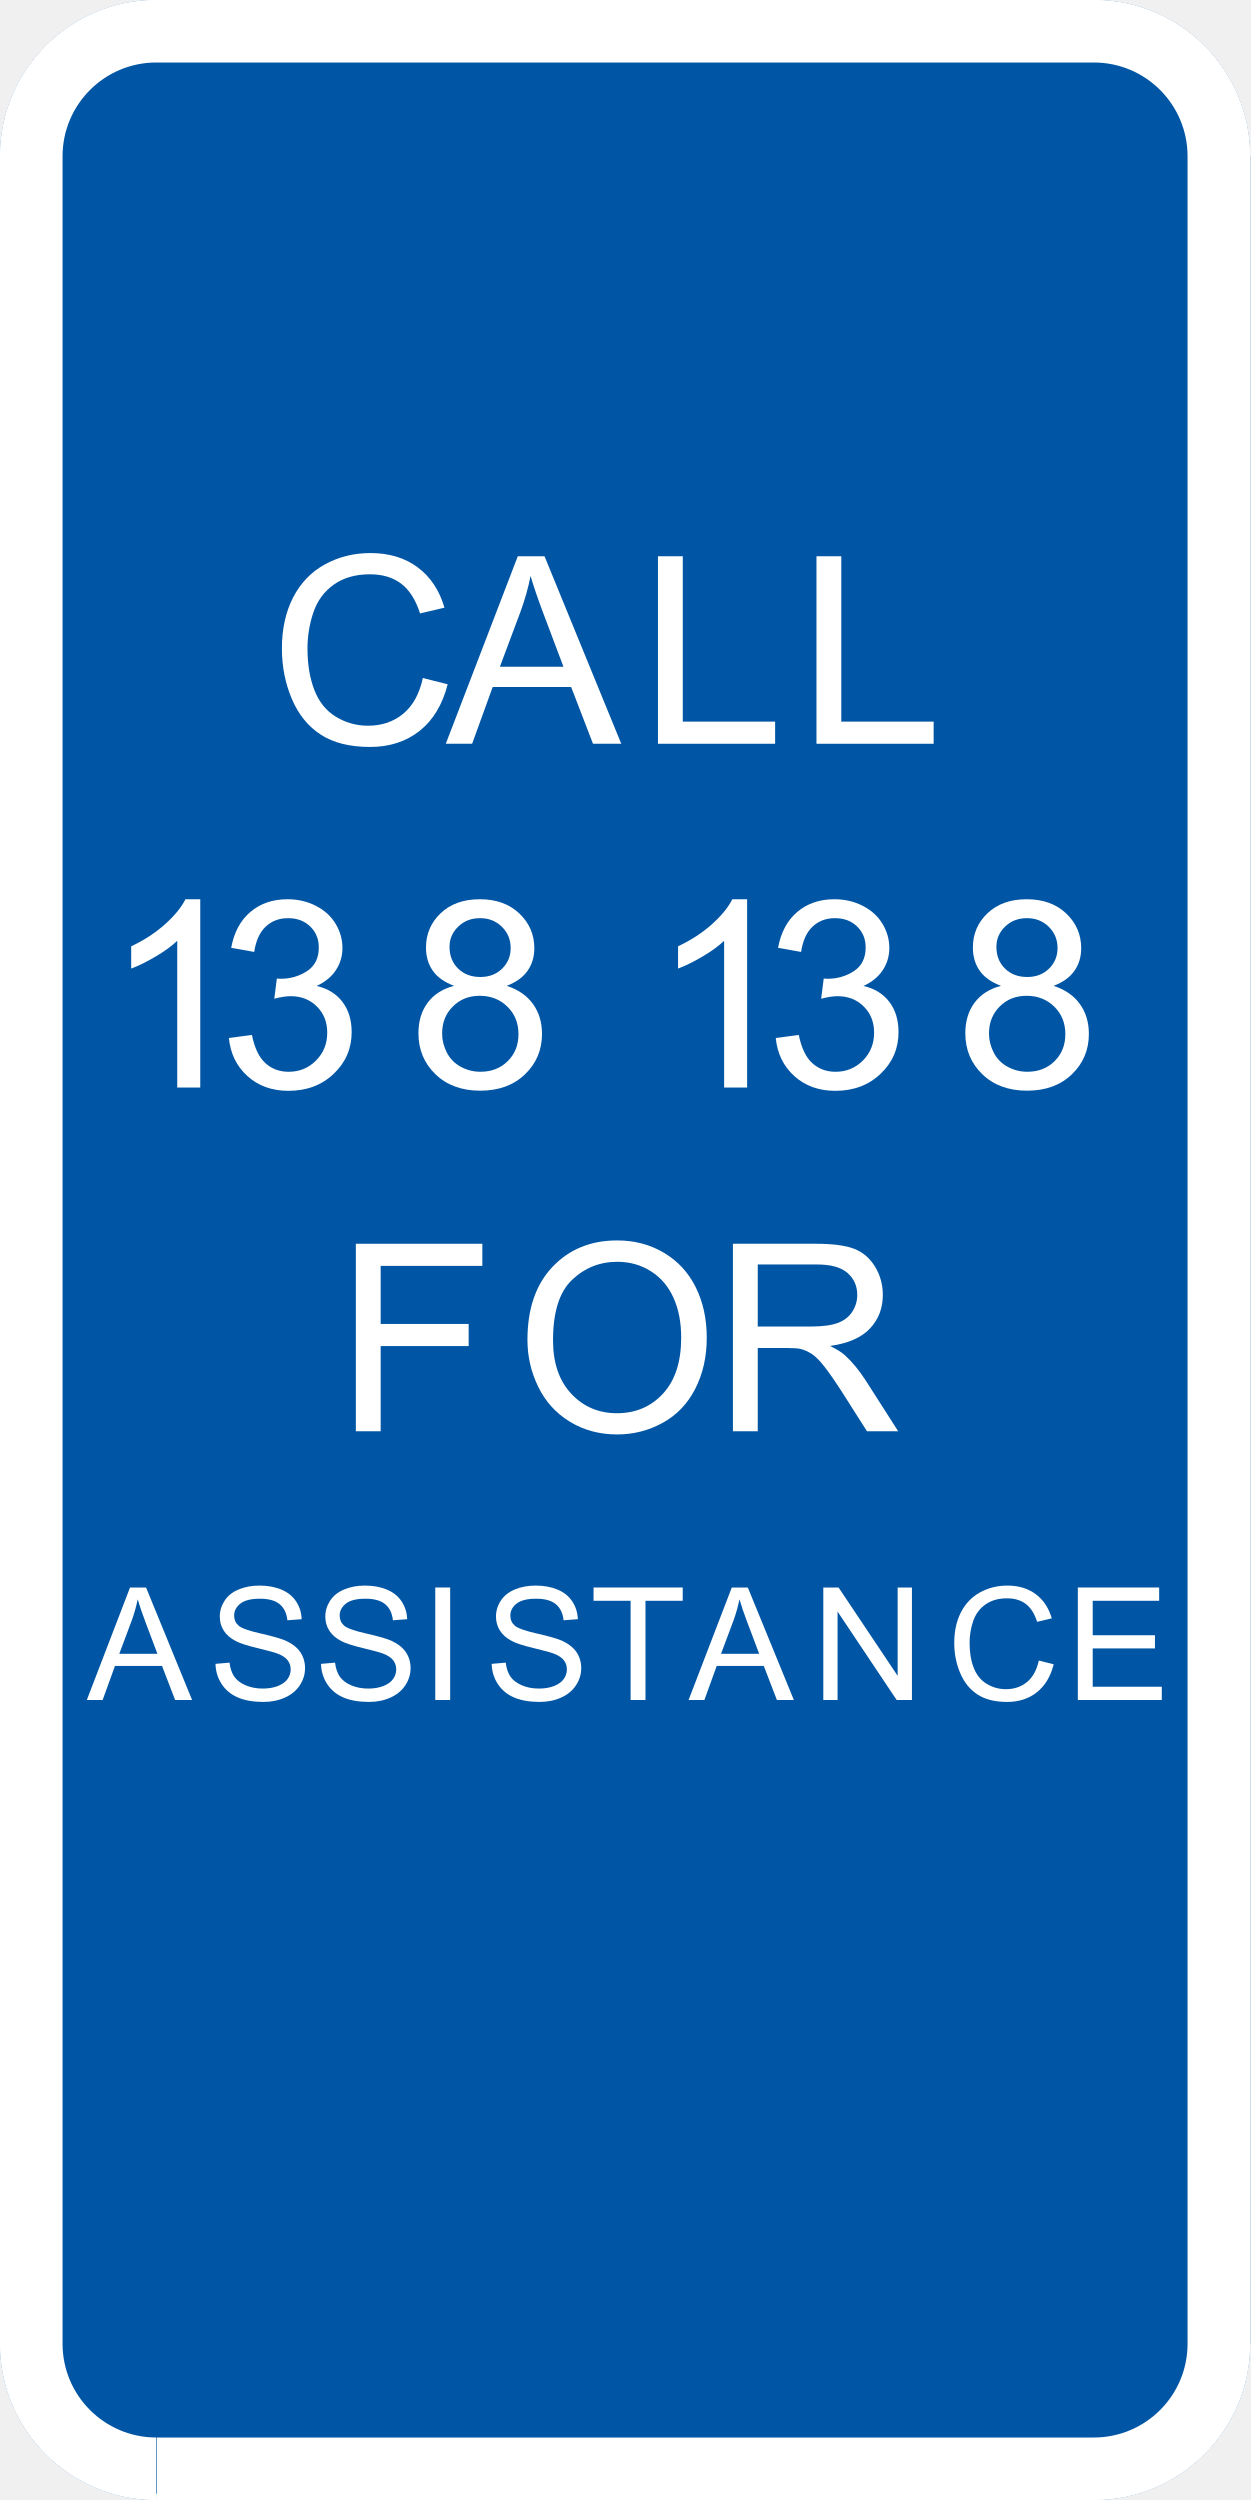
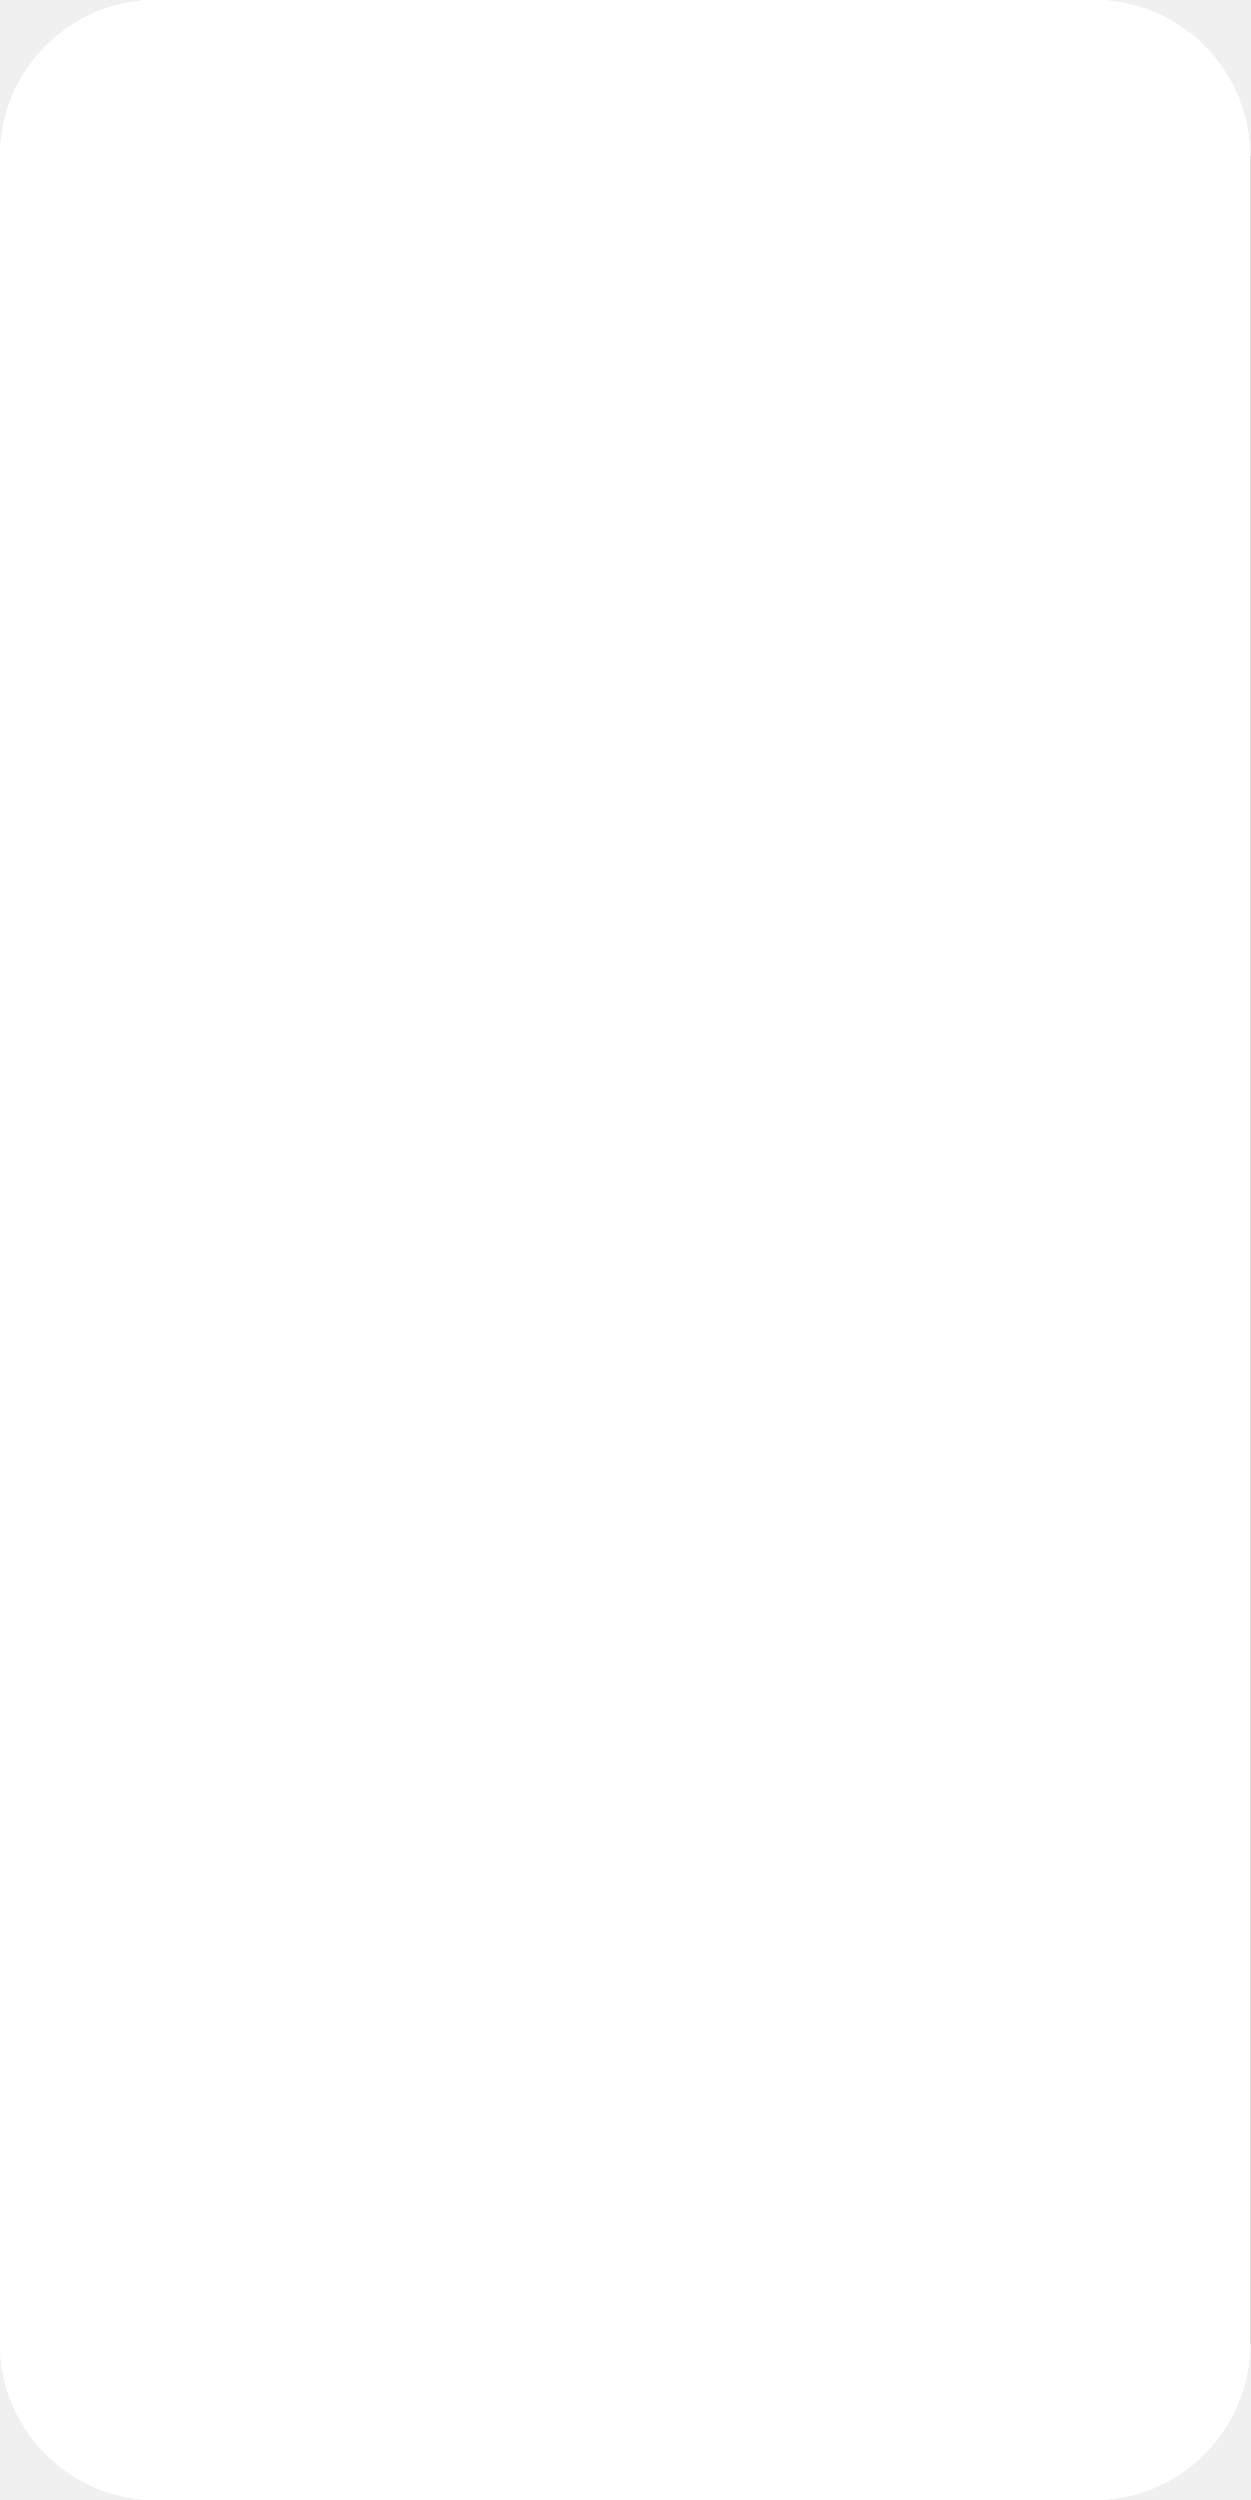
<svg xmlns="http://www.w3.org/2000/svg" version="1.1" width="70.56mm" height="141.11mm" viewBox="0 0 200 400">
  <g transform="scale(0.1)">
-     <path fill="#0055a4" d="M1750.01 4000L2000 3750.01L2000 250L1750.01 0L250 0L0 250L0 3750.01L250 4000L1750.01 4000" />
-     <path fill="#0055a4" d="M1750.01 4000L2000 3750.01L2000 250L1750.01 0L250 0L0 250L0 3750.01L250 4000L250 3900.01L100 3750.01L100 250L250 100L1750.01 100L1900.01 250L1900.01 3750.01L1750.01 3900.01L251.01 3900.01L251.01 4000L1750.01 4000" />
-     <path fill="#0055a4" d="M1750.01 4000L2000 3750.01L2000 250L1750.01 0L250 0L0 250L0 3750.01L250 4000L250 3990.01L10 3750.01L10 250L250 10L1750.01 10L1990.01 250L1990.01 3750.01L1750.01 3990.01L250.11 3990.01L250.11 4000L1750.01 4000" />
-     <path fill="#0055a4" fill-rule="evenodd" d="M250 4000L1750.01 4000C1888.08 4000 2000 3888.08 2000 3750.01L2000 250C2000 111.94 1888.08 0 1750.01 0L250 0C111.94 0 0 111.94 0 250L0 3750.01C0 3888.08 111.94 4000 250 4000" />
+     <path fill="#231f20" d="M1750.01 4000L2000 3750.01L2000 250L1750.01 0L250 0L0 250L0 3750.01L250 4000L1750.01 4000" />
+     <path fill="#231f20" d="M1750.01 4000L2000 3750.01L2000 250L1750.01 0L250 0L0 250L0 3750.01L250 4000L250 3900.01L100 3750.01L100 250L250 100L1750.01 100L1900.01 250L1900.01 3750.01L1750.01 3900.01L251.01 3900.01L251.01 4000L1750.01 4000" />
+     <path fill="#231f20" d="M1750.01 4000L2000 3750.01L2000 250L1750.01 0L250 0L0 250L0 3750.01L250 4000L250 3990.01L10 3750.01L10 250L250 10L1750.01 10L1990.01 250L1990.01 3750.01L1750.01 3990.01L250.11 3990.01L250.11 4000L1750.01 4000" />
+     <path fill="#ffffff" fill-rule="evenodd" d="M250 4000L1750.01 4000C1888.08 4000 2000 3888.08 2000 3750.01L2000 250C2000 111.94 1888.08 0 1750.01 0L250 0C111.94 0 0 111.94 0 250L0 3750.01C0 3888.08 111.94 4000 250 4000" />
    <path fill="#ffffff" fill-rule="evenodd" d="M251.01 4000L1750.01 4000C1888.09 4000 2000.01 3888.08 2000.01 3750.01L2000.01 250C2000.01 111.94 1888.09 0 1750.01 0L250.02 0C111.94 0 0.01 111.94 0.01 250L0.01 3750.01C0.01 3888.08 111.94 4000 250.02 4000L250.02 3900.01C167.17 3900.01 100.02 3832.85 100.02 3750.01L100.02 250C100.02 167.17 167.17 100 250.02 100L1750.01 100C1832.86 100 1900.01 167.15 1900.01 250L1900.01 3750.01C1900.01 3832.85 1832.86 3900.01 1750.01 3900.01L251.01 3900.01L251.01 4000" />
    <path fill="#ffffff" fill-rule="evenodd" d="M250.11 4000L1750.01 4000C1888.08 4000 2000 3888.08 2000 3750.01L2000 250C2000 111.94 1888.08 0 1750.01 0L250 0C111.94 0 0 111.94 0 250L0 3750.01C0 3888.08 111.94 4000 250 4000L250 3990.01C117.46 3990.01 10 3882.55 10 3750.01L10 250C10 117.46 117.46 10 250 10L1750.01 10C1882.55 10 1990.01 117.46 1990.01 250L1990.01 3750.01C1990.01 3882.55 1882.55 3990.01 1750.01 3990.01L250.11 3990.01L250.11 4000" />
    <path fill="#ffffff" fill-rule="evenodd" d="M320.35 1740.01L283.52 1740.01L283.52 1505.29C274.64 1513.74 263.01 1522.21 248.62 1530.65C234.22 1539.12 221.3 1545.47 209.83 1549.69L209.83 1514.08C230.43 1504.39 248.44 1492.66 263.86 1478.88C279.27 1465.1 290.18 1451.73 296.61 1438.78L320.34 1438.78L320.34 1740.01L320.35 1740.01" />
    <path fill="#ffffff" fill-rule="evenodd" d="M366.14 1660.81L402.98 1655.89C407.21 1676.77 414.4 1691.82 424.57 1701.02C434.73 1710.23 447.12 1714.84 461.71 1714.84C479.03 1714.84 493.67 1708.83 505.6 1696.83C517.54 1684.81 523.5 1669.95 523.5 1652.22C523.5 1635.3 517.98 1621.36 506.92 1610.37C495.87 1599.39 481.83 1593.89 464.77 1593.89C457.81 1593.89 449.16 1595.26 438.78 1597.98L442.87 1565.66C445.34 1565.93 447.31 1566.05 448.81 1566.05C464.5 1566.05 478.62 1561.96 491.17 1553.78C503.73 1545.59 510 1532.97 510 1515.92C510 1502.42 505.42 1491.23 496.28 1482.37C487.15 1473.49 475.35 1469.07 460.88 1469.07C446.56 1469.07 434.62 1473.56 425.07 1482.57C415.52 1491.57 409.38 1505.08 406.66 1523.09L369.82 1516.54C374.31 1491.85 384.55 1472.72 400.51 1459.15C416.47 1445.56 436.33 1438.78 460.06 1438.78C476.43 1438.78 491.5 1442.29 505.28 1449.32C519.06 1456.35 529.61 1465.93 536.91 1478.07C544.2 1490.21 547.85 1503.11 547.85 1516.75C547.85 1529.72 544.38 1541.51 537.42 1552.15C530.46 1562.79 520.15 1571.25 506.51 1577.52C524.25 1581.62 538.02 1590.12 547.85 1603C557.68 1615.9 562.58 1632.02 562.58 1651.4C562.58 1677.6 553.03 1699.8 533.93 1718.01C514.83 1736.23 490.69 1745.33 461.49 1745.33C435.17 1745.33 413.3 1737.48 395.91 1721.8C378.52 1706.11 368.6 1685.78 366.13 1660.81L366.14 1660.81" />
    <path fill="#ffffff" fill-rule="evenodd" d="M726.54 1577.32C711.26 1571.72 699.95 1563.74 692.57 1553.38C685.21 1543.01 681.52 1530.6 681.52 1516.13C681.52 1494.3 689.38 1475.96 705.06 1461.09C720.74 1446.21 741.62 1438.78 767.68 1438.78C793.87 1438.78 814.94 1446.39 830.92 1461.6C846.87 1476.8 854.85 1495.32 854.85 1517.15C854.85 1531.07 851.2 1543.17 843.91 1553.47C836.61 1563.77 825.52 1571.72 810.64 1577.32C829.07 1583.31 843.08 1593 852.7 1606.38C862.32 1619.74 867.13 1635.7 867.13 1654.25C867.13 1679.91 858.06 1701.46 839.91 1718.92C821.78 1736.38 797.9 1745.1 768.3 1745.1C738.68 1745.1 714.82 1736.34 696.67 1718.81C678.52 1701.28 669.45 1679.41 669.45 1653.23C669.45 1633.72 674.4 1617.37 684.29 1604.21C694.17 1591.05 708.25 1582.08 726.54 1577.3M719.17 1514.89C719.17 1529.08 723.74 1540.67 732.88 1549.69C742.02 1558.69 753.9 1563.19 768.49 1563.19C782.67 1563.19 794.3 1558.72 803.38 1549.78C812.45 1540.85 816.99 1529.89 816.99 1516.94C816.99 1503.44 812.31 1492.07 802.97 1482.86C793.62 1473.66 782 1469.05 768.07 1469.05C754.03 1469.05 742.36 1473.56 733.09 1482.56C723.81 1491.56 719.17 1502.35 719.17 1514.89M707.31 1653.44C707.31 1663.94 709.8 1674.11 714.77 1683.92C719.75 1693.75 727.15 1701.35 736.97 1706.74C746.8 1712.13 757.37 1714.81 768.7 1714.81C786.29 1714.81 800.82 1709.17 812.28 1697.84C823.75 1686.51 829.48 1672.12 829.48 1654.67C829.48 1636.93 823.58 1622.25 811.77 1610.66C799.98 1599.06 785.21 1593.27 767.47 1593.27C750.15 1593.27 735.79 1598.99 724.4 1610.46C713.01 1621.92 707.32 1636.24 707.32 1653.44L707.31 1653.44" />
    <path fill="#ffffff" fill-rule="evenodd" d="M1195.35 1740.01L1158.52 1740.01L1158.52 1505.29C1149.64 1513.74 1138.01 1522.21 1123.62 1530.65C1109.22 1539.12 1096.3 1545.47 1084.83 1549.69L1084.83 1514.08C1105.43 1504.39 1123.45 1492.66 1138.87 1478.88C1154.27 1465.1 1165.19 1451.73 1171.61 1438.78L1195.33 1438.78L1195.33 1740.01L1195.35 1740.01" />
    <path fill="#ffffff" fill-rule="evenodd" d="M1241.14 1660.81L1277.98 1655.89C1282.21 1676.77 1289.4 1691.82 1299.57 1701.02C1309.73 1710.23 1322.12 1714.84 1336.71 1714.84C1354.03 1714.84 1368.66 1708.83 1380.6 1696.83C1392.53 1684.81 1398.5 1669.95 1398.5 1652.22C1398.5 1635.3 1392.97 1621.36 1381.92 1610.37C1370.88 1599.39 1356.83 1593.89 1339.77 1593.89C1332.81 1593.89 1324.15 1595.26 1313.78 1597.98L1317.87 1565.66C1320.34 1565.93 1322.31 1566.05 1323.81 1566.05C1339.49 1566.05 1353.62 1561.96 1366.17 1553.78C1378.73 1545.59 1384.99 1532.97 1384.99 1515.92C1384.99 1502.42 1380.43 1491.23 1371.28 1482.37C1362.15 1473.49 1350.35 1469.07 1335.88 1469.07C1321.57 1469.07 1309.62 1473.56 1300.07 1482.57C1290.52 1491.57 1284.39 1505.08 1281.66 1523.09L1244.82 1516.54C1249.31 1491.85 1259.55 1472.72 1275.51 1459.15C1291.47 1445.56 1311.32 1438.78 1335.06 1438.78C1351.43 1438.78 1366.5 1442.29 1380.28 1449.32C1394.06 1456.35 1404.61 1465.93 1411.91 1478.07C1419.2 1490.21 1422.85 1503.11 1422.85 1516.75C1422.85 1529.72 1419.38 1541.51 1412.42 1552.15C1405.46 1562.79 1395.15 1571.25 1381.51 1577.52C1399.24 1581.62 1413.02 1590.12 1422.85 1603C1432.68 1615.9 1437.58 1632.02 1437.58 1651.4C1437.58 1677.6 1428.03 1699.8 1408.93 1718.01C1389.83 1736.23 1365.69 1745.33 1336.5 1745.33C1310.17 1745.33 1288.3 1737.48 1270.91 1721.8C1253.52 1706.11 1243.59 1685.78 1241.13 1660.81L1241.14 1660.81" />
    <path fill="#ffffff" fill-rule="evenodd" d="M1601.54 1577.32C1586.26 1571.72 1574.94 1563.74 1567.57 1553.38C1560.21 1543.01 1556.52 1530.6 1556.52 1516.13C1556.52 1494.3 1564.38 1475.96 1580.06 1461.09C1595.74 1446.21 1616.61 1438.78 1642.67 1438.78C1668.87 1438.78 1689.94 1446.39 1705.91 1461.6C1721.87 1476.8 1729.85 1495.32 1729.85 1517.15C1729.85 1531.07 1726.2 1543.17 1718.91 1553.47C1711.6 1563.77 1700.53 1571.72 1685.66 1577.32C1704.06 1583.31 1718.08 1593 1727.7 1606.38C1737.32 1619.74 1742.13 1635.7 1742.13 1654.25C1742.13 1679.91 1733.06 1701.46 1714.91 1718.92C1696.78 1736.38 1672.9 1745.1 1643.3 1745.1C1613.68 1745.1 1589.81 1736.34 1571.66 1718.81C1553.53 1701.28 1544.45 1679.41 1544.45 1653.23C1544.45 1633.72 1549.4 1617.37 1559.29 1604.21C1569.17 1591.05 1583.27 1582.08 1601.54 1577.3M1594.17 1514.89C1594.17 1529.08 1598.74 1540.67 1607.88 1549.69C1617.02 1558.69 1628.9 1563.19 1643.49 1563.19C1657.67 1563.19 1669.3 1558.72 1678.38 1549.78C1687.45 1540.85 1692 1529.89 1692 1516.94C1692 1503.44 1687.32 1492.07 1677.97 1482.86C1668.62 1473.66 1656.99 1469.05 1643.07 1469.05C1629.03 1469.05 1617.36 1473.56 1608.08 1482.56C1598.81 1491.56 1594.17 1502.35 1594.17 1514.89M1582.3 1653.44C1582.3 1663.94 1584.8 1674.11 1589.77 1683.92C1594.75 1693.75 1602.16 1701.35 1611.97 1706.74C1621.8 1712.13 1632.37 1714.81 1643.69 1714.81C1661.29 1714.81 1675.83 1709.17 1687.28 1697.84C1698.75 1686.51 1704.48 1672.12 1704.48 1654.67C1704.48 1636.93 1698.58 1622.25 1686.77 1610.66C1674.97 1599.06 1660.2 1593.27 1642.47 1593.27C1625.14 1593.27 1610.79 1598.99 1599.41 1610.46C1588.01 1621.92 1582.32 1636.24 1582.32 1653.44L1582.3 1653.44" />
    <path fill="#ffffff" fill-rule="evenodd" d="M138.84 2720L207.97 2540L233.63 2540L307.29 2720L280.15 2720L259.16 2665.48L183.9 2665.48L164.14 2720L138.84 2720M190.78 2646.09L251.8 2646.09L233.01 2596.24C227.28 2581.09 223.02 2568.65 220.24 2558.92C217.95 2570.45 214.71 2581.92 210.55 2593.29L190.78 2646.09" />
    <path fill="#ffffff" fill-rule="evenodd" d="M344.71 2662.17L367.18 2660.21C368.24 2669.22 370.72 2676.6 374.6 2682.38C378.49 2688.14 384.53 2692.81 392.71 2696.38C400.9 2699.93 410.11 2701.71 420.34 2701.71C429.42 2701.71 437.44 2700.36 444.4 2697.66C451.36 2694.96 456.54 2691.25 459.93 2686.55C463.33 2681.84 465.03 2676.7 465.03 2671.13C465.03 2665.5 463.39 2660.56 460.12 2656.35C456.85 2652.13 451.44 2648.59 443.92 2645.72C439.08 2643.83 428.4 2640.91 411.87 2636.94C395.33 2632.97 383.76 2629.22 377.13 2625.7C368.53 2621.21 362.12 2615.61 357.9 2608.94C353.68 2602.27 351.59 2594.8 351.59 2586.53C351.59 2577.45 354.17 2568.96 359.32 2561.05C364.48 2553.16 372 2547.16 381.91 2543.07C391.82 2538.98 402.83 2536.94 414.94 2536.94C428.28 2536.94 440.05 2539.09 450.24 2543.38C460.43 2547.67 468.27 2554 473.75 2562.35C479.24 2570.7 482.19 2580.15 482.6 2590.71L459.75 2592.43C458.53 2581.05 454.38 2572.45 447.29 2566.65C440.21 2560.84 429.77 2557.93 415.93 2557.93C401.52 2557.93 391.02 2560.57 384.43 2565.85C377.84 2571.13 374.55 2577.49 374.55 2584.94C374.55 2591.4 376.88 2596.72 381.55 2600.89C386.14 2605.07 398.1 2609.34 417.46 2613.72C436.82 2618.1 450.11 2621.94 457.3 2625.2C467.79 2630.04 475.52 2636.16 480.51 2643.56C485.51 2650.97 488 2659.5 488 2669.16C488 2678.74 485.26 2687.76 479.78 2696.24C474.29 2704.7 466.41 2711.3 456.14 2716C445.86 2720.71 434.3 2723.07 421.44 2723.07C405.15 2723.07 391.51 2720.69 380.5 2715.95C369.49 2711.19 360.85 2704.05 354.59 2694.52C348.34 2684.98 345.04 2674.2 344.71 2662.16L344.71 2662.17" />
    <path fill="#ffffff" fill-rule="evenodd" d="M513.55 2662.17L536.01 2660.21C537.08 2669.22 539.56 2676.6 543.44 2682.38C547.33 2688.14 553.36 2692.81 561.55 2696.38C569.74 2699.93 578.94 2701.71 589.18 2701.71C598.26 2701.71 606.28 2700.36 613.24 2697.66C620.2 2694.96 625.38 2691.25 628.77 2686.55C632.17 2681.84 633.87 2676.7 633.87 2671.13C633.87 2665.5 632.23 2660.56 628.96 2656.35C625.68 2652.13 620.28 2648.59 612.76 2645.72C607.92 2643.83 597.24 2640.91 580.7 2636.94C564.17 2632.97 552.59 2629.22 545.95 2625.7C537.37 2621.21 530.96 2615.61 526.74 2608.94C522.52 2602.27 520.41 2594.8 520.41 2586.53C520.41 2577.45 522.99 2568.96 528.16 2561.05C533.31 2553.16 540.84 2547.16 550.75 2543.07C560.65 2538.98 571.66 2536.94 583.78 2536.94C597.12 2536.94 608.88 2539.09 619.07 2543.38C629.27 2547.67 637.11 2554 642.59 2562.35C648.08 2570.7 651.02 2580.15 651.43 2590.71L628.59 2592.43C627.36 2581.05 623.22 2572.45 616.13 2566.65C609.05 2560.84 598.59 2557.93 584.77 2557.93C570.35 2557.93 559.85 2560.57 553.27 2565.85C546.68 2571.13 543.39 2577.49 543.39 2584.94C543.39 2591.4 545.72 2596.72 550.39 2600.89C554.98 2605.07 566.94 2609.34 586.3 2613.72C605.66 2618.1 618.93 2621.94 626.14 2625.2C636.61 2630.04 644.36 2636.16 649.34 2643.56C654.33 2650.97 656.84 2659.5 656.84 2669.16C656.84 2678.74 654.1 2687.76 648.61 2696.24C643.13 2704.7 635.25 2711.3 624.97 2716C614.7 2720.71 603.14 2723.07 590.28 2723.07C573.99 2723.07 560.35 2720.69 549.34 2715.95C538.33 2711.19 529.69 2704.05 523.43 2694.52C517.18 2684.98 513.88 2674.2 513.55 2662.16L513.55 2662.17" />
    <path fill="#ffffff" fill-rule="evenodd" d="M696.36 2540L720.19 2540L720.19 2720L696.36 2720L696.36 2540" />
    <path fill="#ffffff" fill-rule="evenodd" d="M786.61 2662.17L809.09 2660.21C810.15 2669.22 812.63 2676.6 816.51 2682.38C820.4 2688.14 826.43 2692.81 834.62 2696.38C842.81 2699.93 852.01 2701.71 862.24 2701.71C871.33 2701.71 879.35 2700.36 886.31 2697.66C893.27 2694.96 898.44 2691.25 901.84 2686.55C905.23 2681.84 906.94 2676.7 906.94 2671.13C906.94 2665.5 905.3 2660.56 902.02 2656.35C898.75 2652.13 893.35 2648.59 885.81 2645.72C880.99 2643.83 870.3 2640.91 853.78 2636.94C837.24 2632.97 825.65 2629.22 819.02 2625.7C810.42 2621.21 804.03 2615.61 799.81 2608.94C795.6 2602.27 793.49 2594.8 793.49 2586.53C793.49 2577.45 796.06 2568.96 801.22 2561.05C806.37 2553.16 813.91 2547.16 823.8 2543.07C833.71 2538.98 844.72 2536.94 856.83 2536.94C870.19 2536.94 881.94 2539.09 892.14 2543.38C902.34 2547.67 910.17 2554 915.65 2562.35C921.13 2570.7 924.08 2580.15 924.5 2590.71L901.66 2592.43C900.44 2581.05 896.27 2572.45 889.2 2566.65C882.12 2560.84 871.66 2557.93 857.83 2557.93C843.43 2557.93 832.93 2560.57 826.34 2565.85C819.75 2571.13 816.46 2577.49 816.46 2584.94C816.46 2591.4 818.79 2596.72 823.45 2600.89C828.03 2605.07 840.01 2609.34 859.37 2613.72C878.72 2618.1 892 2621.94 899.21 2625.2C909.68 2630.04 917.41 2636.16 922.42 2643.56C927.4 2650.97 929.9 2659.5 929.9 2669.16C929.9 2678.74 927.16 2687.76 921.67 2696.24C916.19 2704.7 908.32 2711.3 898.04 2716C887.76 2720.71 876.2 2723.07 863.35 2723.07C847.07 2723.07 833.41 2720.69 822.4 2715.95C811.4 2711.19 802.76 2704.05 796.51 2694.52C790.23 2684.98 786.94 2674.2 786.61 2662.16L786.61 2662.17" />
    <path fill="#ffffff" fill-rule="evenodd" d="M1008.9 2720L1008.9 2561.25L949.59 2561.25L949.59 2540L1092.27 2540L1092.27 2561.25L1032.71 2561.25L1032.71 2720L1008.9 2720" />
    <path fill="#ffffff" fill-rule="evenodd" d="M1101.66 2720L1170.78 2540L1196.44 2540L1270.11 2720L1242.97 2720L1221.97 2665.48L1146.7 2665.48L1126.95 2720L1101.64 2720M1153.58 2646.09L1214.61 2646.09L1195.82 2596.24C1190.1 2581.09 1185.84 2568.65 1183.06 2558.92C1180.76 2570.45 1177.53 2581.92 1173.36 2593.29L1153.58 2646.09" />
    <path fill="#ffffff" fill-rule="evenodd" d="M1317.21 2720L1317.21 2540L1341.64 2540L1436.18 2681.33L1436.18 2540L1459.03 2540L1459.03 2720L1434.59 2720L1340.04 2578.55L1340.04 2720L1317.21 2720" />
    <path fill="#ffffff" fill-rule="evenodd" d="M1662.03 2656.9L1685.86 2662.9C1680.86 2682.47 1671.88 2697.4 1658.91 2707.66C1645.93 2717.94 1630.07 2723.08 1611.32 2723.08C1591.92 2723.08 1576.16 2719.13 1563.99 2711.23C1551.83 2703.32 1542.59 2691.88 1536.25 2676.91C1529.91 2661.93 1526.73 2645.84 1526.73 2628.66C1526.73 2609.91 1530.31 2593.56 1537.48 2579.6C1544.64 2565.66 1554.83 2555.05 1568.04 2547.8C1581.27 2540.56 1595.82 2536.94 1611.7 2536.94C1629.71 2536.94 1644.85 2541.53 1657.12 2550.69C1669.41 2559.85 1677.95 2572.76 1682.79 2589.37L1659.34 2594.9C1655.16 2581.81 1649.09 2572.27 1641.16 2566.29C1633.22 2560.31 1623.23 2557.32 1611.2 2557.32C1597.36 2557.32 1585.8 2560.64 1576.51 2567.27C1567.22 2573.9 1560.7 2582.8 1556.93 2593.98C1553.16 2605.15 1551.28 2616.67 1551.28 2628.54C1551.28 2643.85 1553.5 2657.21 1557.97 2668.62C1562.43 2680.05 1569.36 2688.58 1578.78 2694.23C1588.19 2699.88 1598.38 2702.7 1609.35 2702.7C1622.69 2702.7 1633.99 2698.86 1643.24 2691.15C1652.49 2683.47 1658.74 2672.04 1662.02 2656.9L1662.03 2656.9" />
    <path fill="#ffffff" fill-rule="evenodd" d="M1724.46 2720L1724.46 2540L1854.6 2540L1854.6 2561.25L1748.27 2561.25L1748.27 2616.37L1847.85 2616.37L1847.85 2637.49L1748.27 2637.49L1748.27 2698.76L1858.78 2698.76L1858.78 2720L1724.45 2720L1724.46 2720" />
    <path fill="#ffffff" fill-rule="evenodd" d="M676.49 1084.82L716.19 1094.85C707.87 1127.45 692.89 1152.33 671.27 1169.44C649.65 1186.56 623.22 1195.13 591.98 1195.13C559.65 1195.13 533.34 1188.54 513.08 1175.38C492.83 1162.21 477.41 1143.15 466.84 1118.18C456.27 1093.21 450.97 1066.41 450.97 1037.76C450.97 1006.52 456.94 979.26 468.88 956C480.82 932.74 497.8 915.07 519.84 903C541.87 890.93 566.12 884.89 592.58 884.89C622.6 884.89 647.84 892.53 668.31 907.81C688.77 923.09 703.02 944.57 711.07 972.27L671.99 981.48C665.02 959.65 654.92 943.76 641.7 933.8C628.47 923.84 611.82 918.86 591.77 918.86C568.71 918.86 549.44 924.39 533.96 935.44C518.47 946.49 507.6 961.32 501.31 979.95C495.05 998.57 491.9 1017.76 491.9 1037.55C491.9 1063.06 495.62 1085.33 503.06 1104.36C510.49 1123.4 522.05 1137.62 537.75 1147.04C553.43 1156.45 570.42 1161.15 588.7 1161.15C610.94 1161.15 629.76 1154.74 645.18 1141.91C660.6 1129.09 671.03 1110.06 676.49 1084.82" />
    <path fill="#ffffff" fill-rule="evenodd" d="M713.19 1190L828.39 890.01L871.17 890.01L993.95 1190L948.72 1190L913.73 1099.15L788.28 1099.15L755.34 1190L713.19 1190M799.74 1066.81L901.46 1066.81L870.15 983.72C860.6 958.49 853.5 937.75 848.87 921.52C845.04 940.76 839.65 959.86 832.69 978.82L799.76 1066.81L799.74 1066.81" />
    <path fill="#ffffff" fill-rule="evenodd" d="M1052.67 1190L1052.67 890.01L1092.37 890.01L1092.37 1154.6L1240.12 1154.6L1240.12 1190.02L1052.67 1190.02L1052.67 1190" />
    <path fill="#ffffff" fill-rule="evenodd" d="M1306.3 1190L1306.3 890.01L1346 890.01L1346 1154.6L1493.75 1154.6L1493.75 1190.02L1306.3 1190.02L1306.3 1190" />
    <path fill="#ffffff" fill-rule="evenodd" d="M569.28 2290.01L569.28 1990.01L771.67 1990.01L771.67 2025.41L608.99 2025.41L608.99 2118.32L749.78 2118.32L749.78 2153.72L608.99 2153.72L608.99 2290.01L569.28 2290.01" />
    <path fill="#ffffff" fill-rule="evenodd" d="M843.84 2143.89C843.84 2094.09 857.21 2055.11 883.96 2026.94C910.69 1998.78 945.21 1984.69 987.5 1984.69C1015.19 1984.69 1040.15 1991.3 1062.4 2004.53C1084.64 2017.78 1101.59 2036.23 1113.25 2059.89C1124.92 2083.57 1130.75 2110.41 1130.75 2140.42C1130.75 2170.85 1124.6 2198.07 1112.32 2222.07C1100.05 2246.08 1082.65 2264.25 1060.15 2276.6C1037.63 2288.95 1013.35 2295.12 987.29 2295.12C959.06 2295.12 933.81 2288.3 911.58 2274.66C889.34 2261.03 872.49 2242.4 861.04 2218.79C849.57 2195.2 843.84 2170.23 843.84 2143.89M884.77 2144.51C884.77 2180.66 894.5 2209.14 913.93 2229.95C933.37 2250.76 957.76 2261.16 987.09 2261.16C1016.96 2261.16 1041.56 2250.65 1060.87 2229.65C1080.17 2208.64 1089.82 2178.83 1089.82 2140.21C1089.82 2115.8 1085.7 2094.48 1077.45 2076.26C1069.19 2058.06 1057.11 2043.93 1041.22 2033.91C1025.33 2023.88 1007.48 2018.87 987.71 2018.87C959.59 2018.87 935.43 2028.53 915.17 2047.82C894.89 2067.13 884.77 2099.36 884.77 2144.51" />
    <path fill="#ffffff" fill-rule="evenodd" d="M1172.63 2290.01L1172.63 1990.01L1305.65 1990.01C1332.38 1990.01 1352.71 1992.71 1366.63 1998.08C1380.54 2003.47 1391.67 2013 1399.99 2026.64C1408.3 2040.28 1412.46 2055.36 1412.46 2071.86C1412.46 2093.15 1405.57 2111.09 1391.79 2125.69C1378.02 2140.29 1356.73 2149.56 1327.94 2153.51C1338.46 2158.57 1346.44 2163.55 1351.89 2168.47C1363.49 2179.1 1374.47 2192.4 1384.83 2208.36L1437.02 2290.01L1387.09 2290.01L1347.39 2227.6C1335.79 2209.58 1326.24 2195.81 1318.74 2186.26C1311.23 2176.71 1304.52 2170.02 1298.58 2166.2C1292.65 2162.39 1286.62 2159.73 1280.47 2158.23C1275.97 2157.27 1268.61 2156.8 1258.37 2156.8L1212.33 2156.8L1212.33 2290.01L1172.63 2290.01M1212.33 2122.41L1297.65 2122.41C1315.8 2122.41 1330 2120.54 1340.22 2116.79C1350.46 2113.04 1358.23 2107.03 1363.55 2098.78C1368.87 2090.52 1371.53 2081.55 1371.53 2071.86C1371.53 2057.69 1366.38 2046.01 1356.08 2036.88C1345.79 2027.74 1329.52 2023.17 1307.27 2023.17L1212.33 2023.17L1212.33 2122.41" />
  </g>
</svg>
